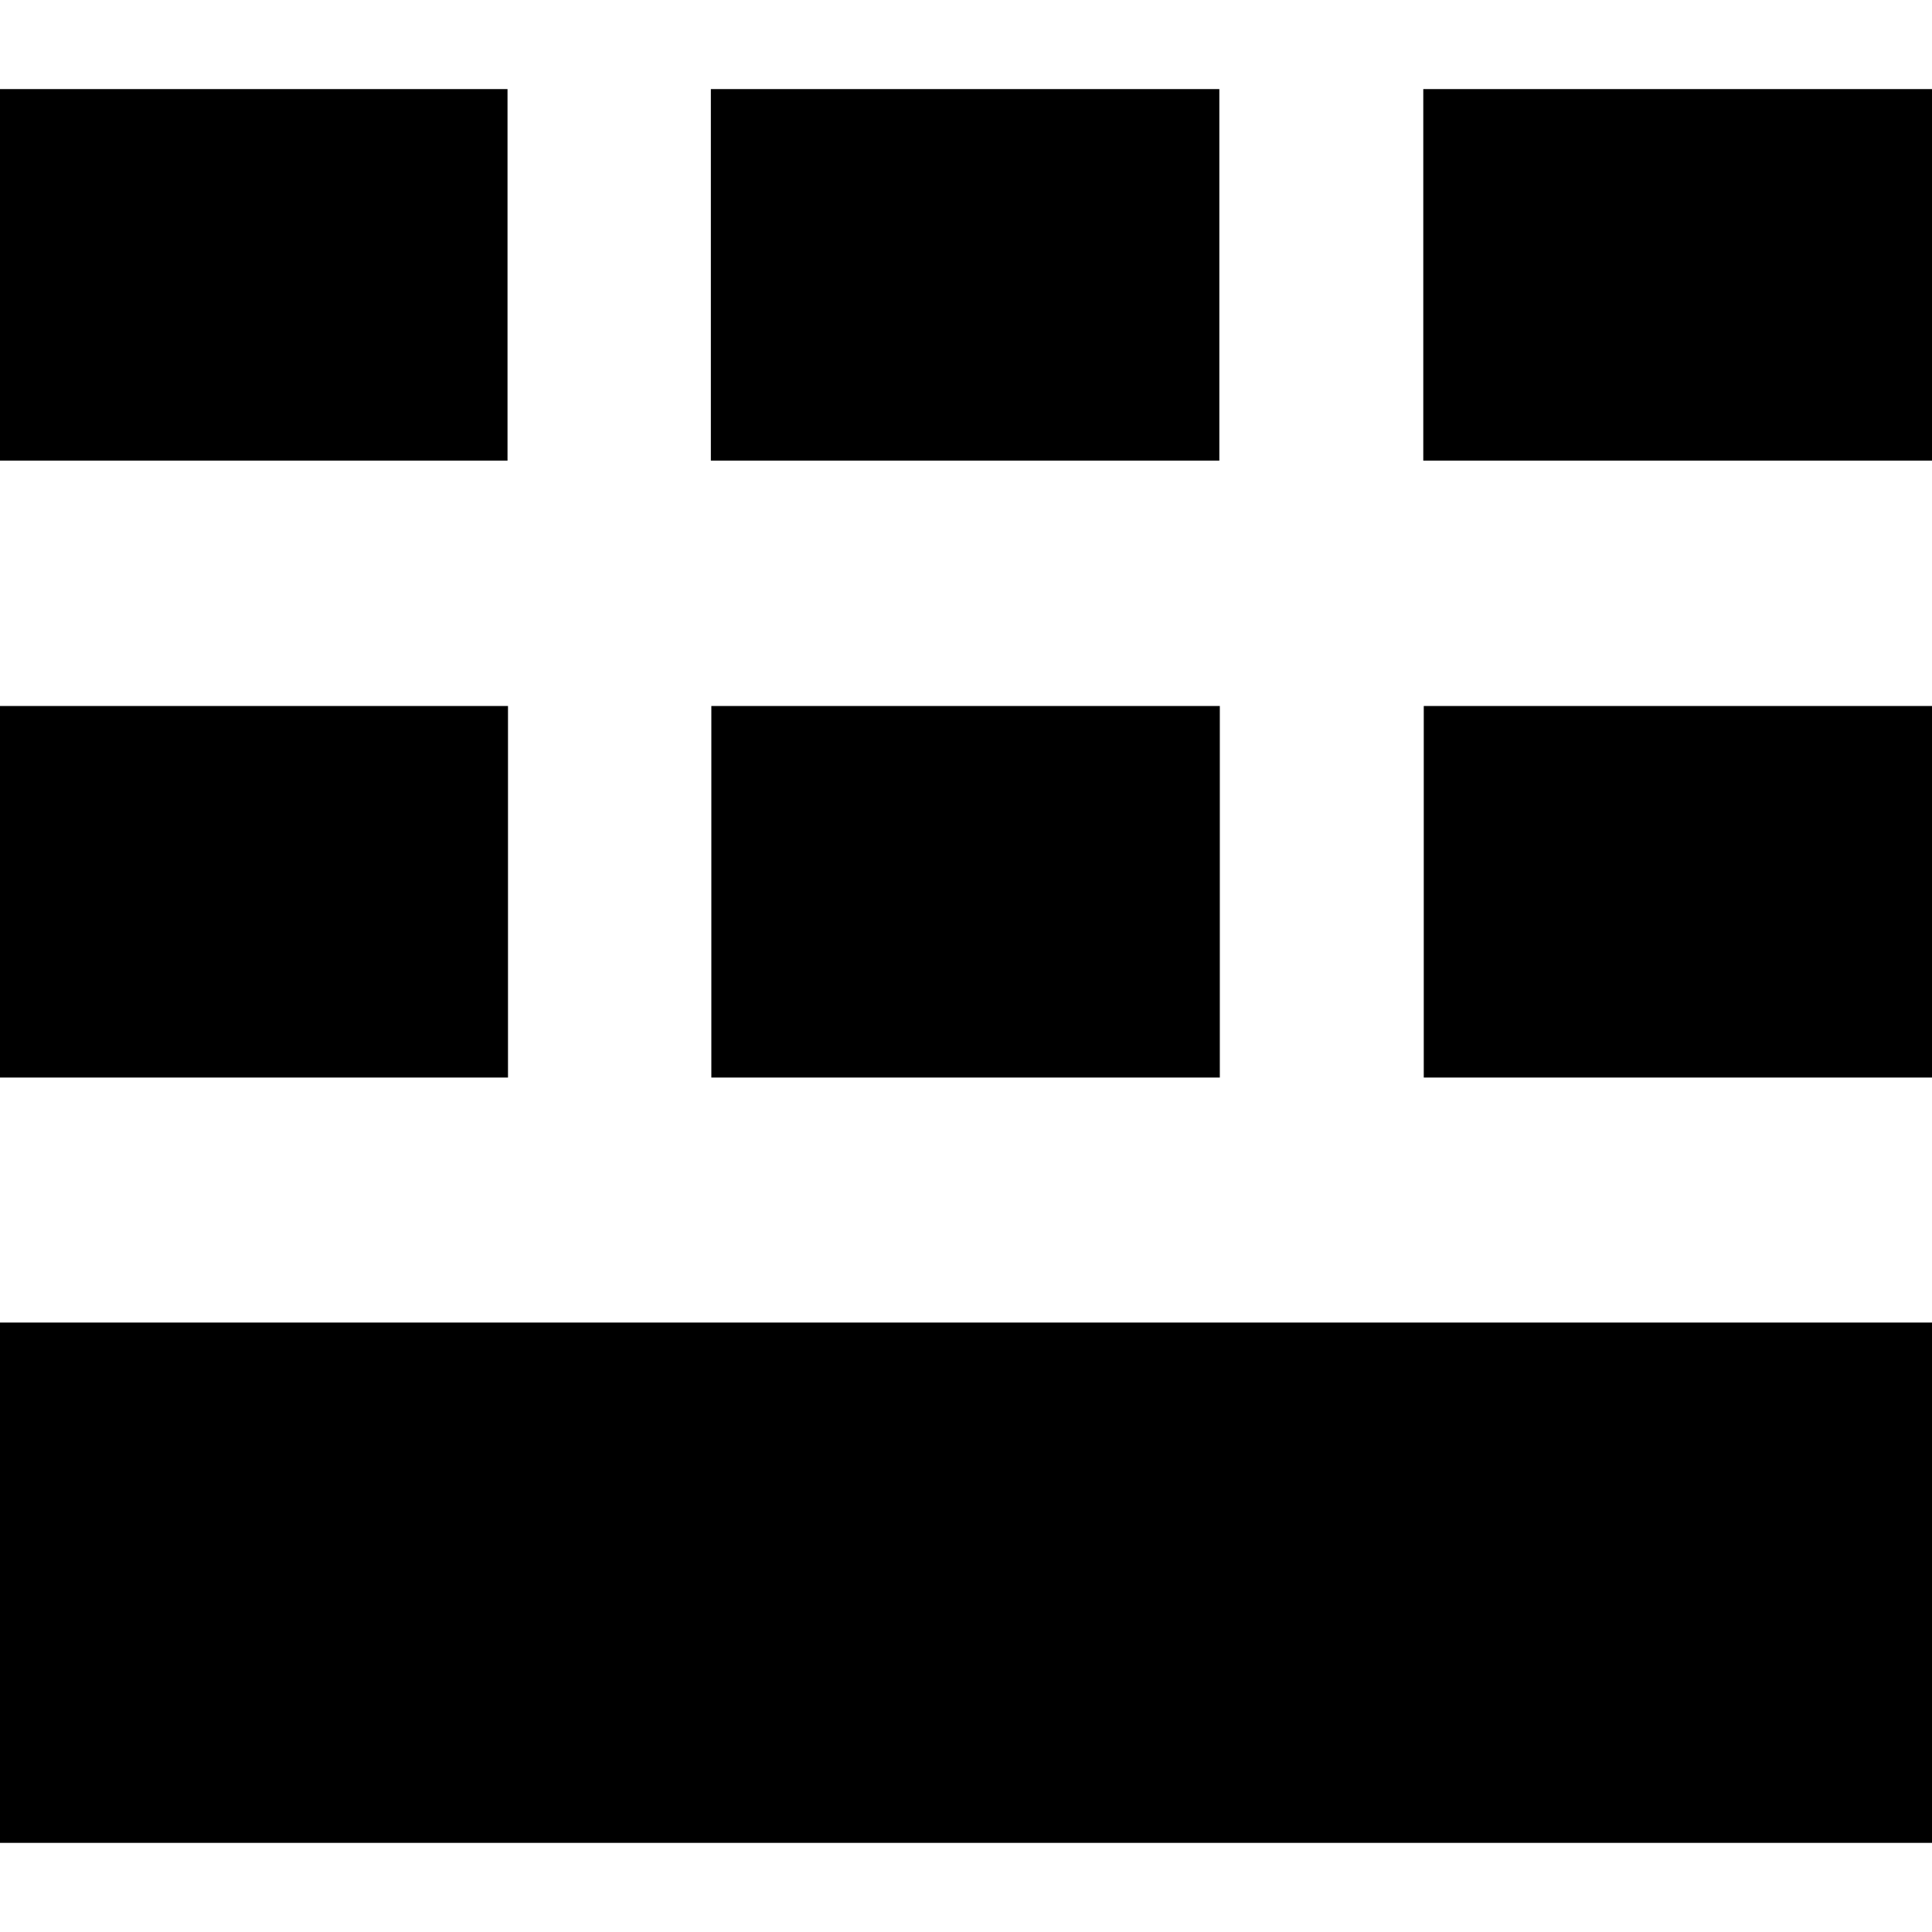
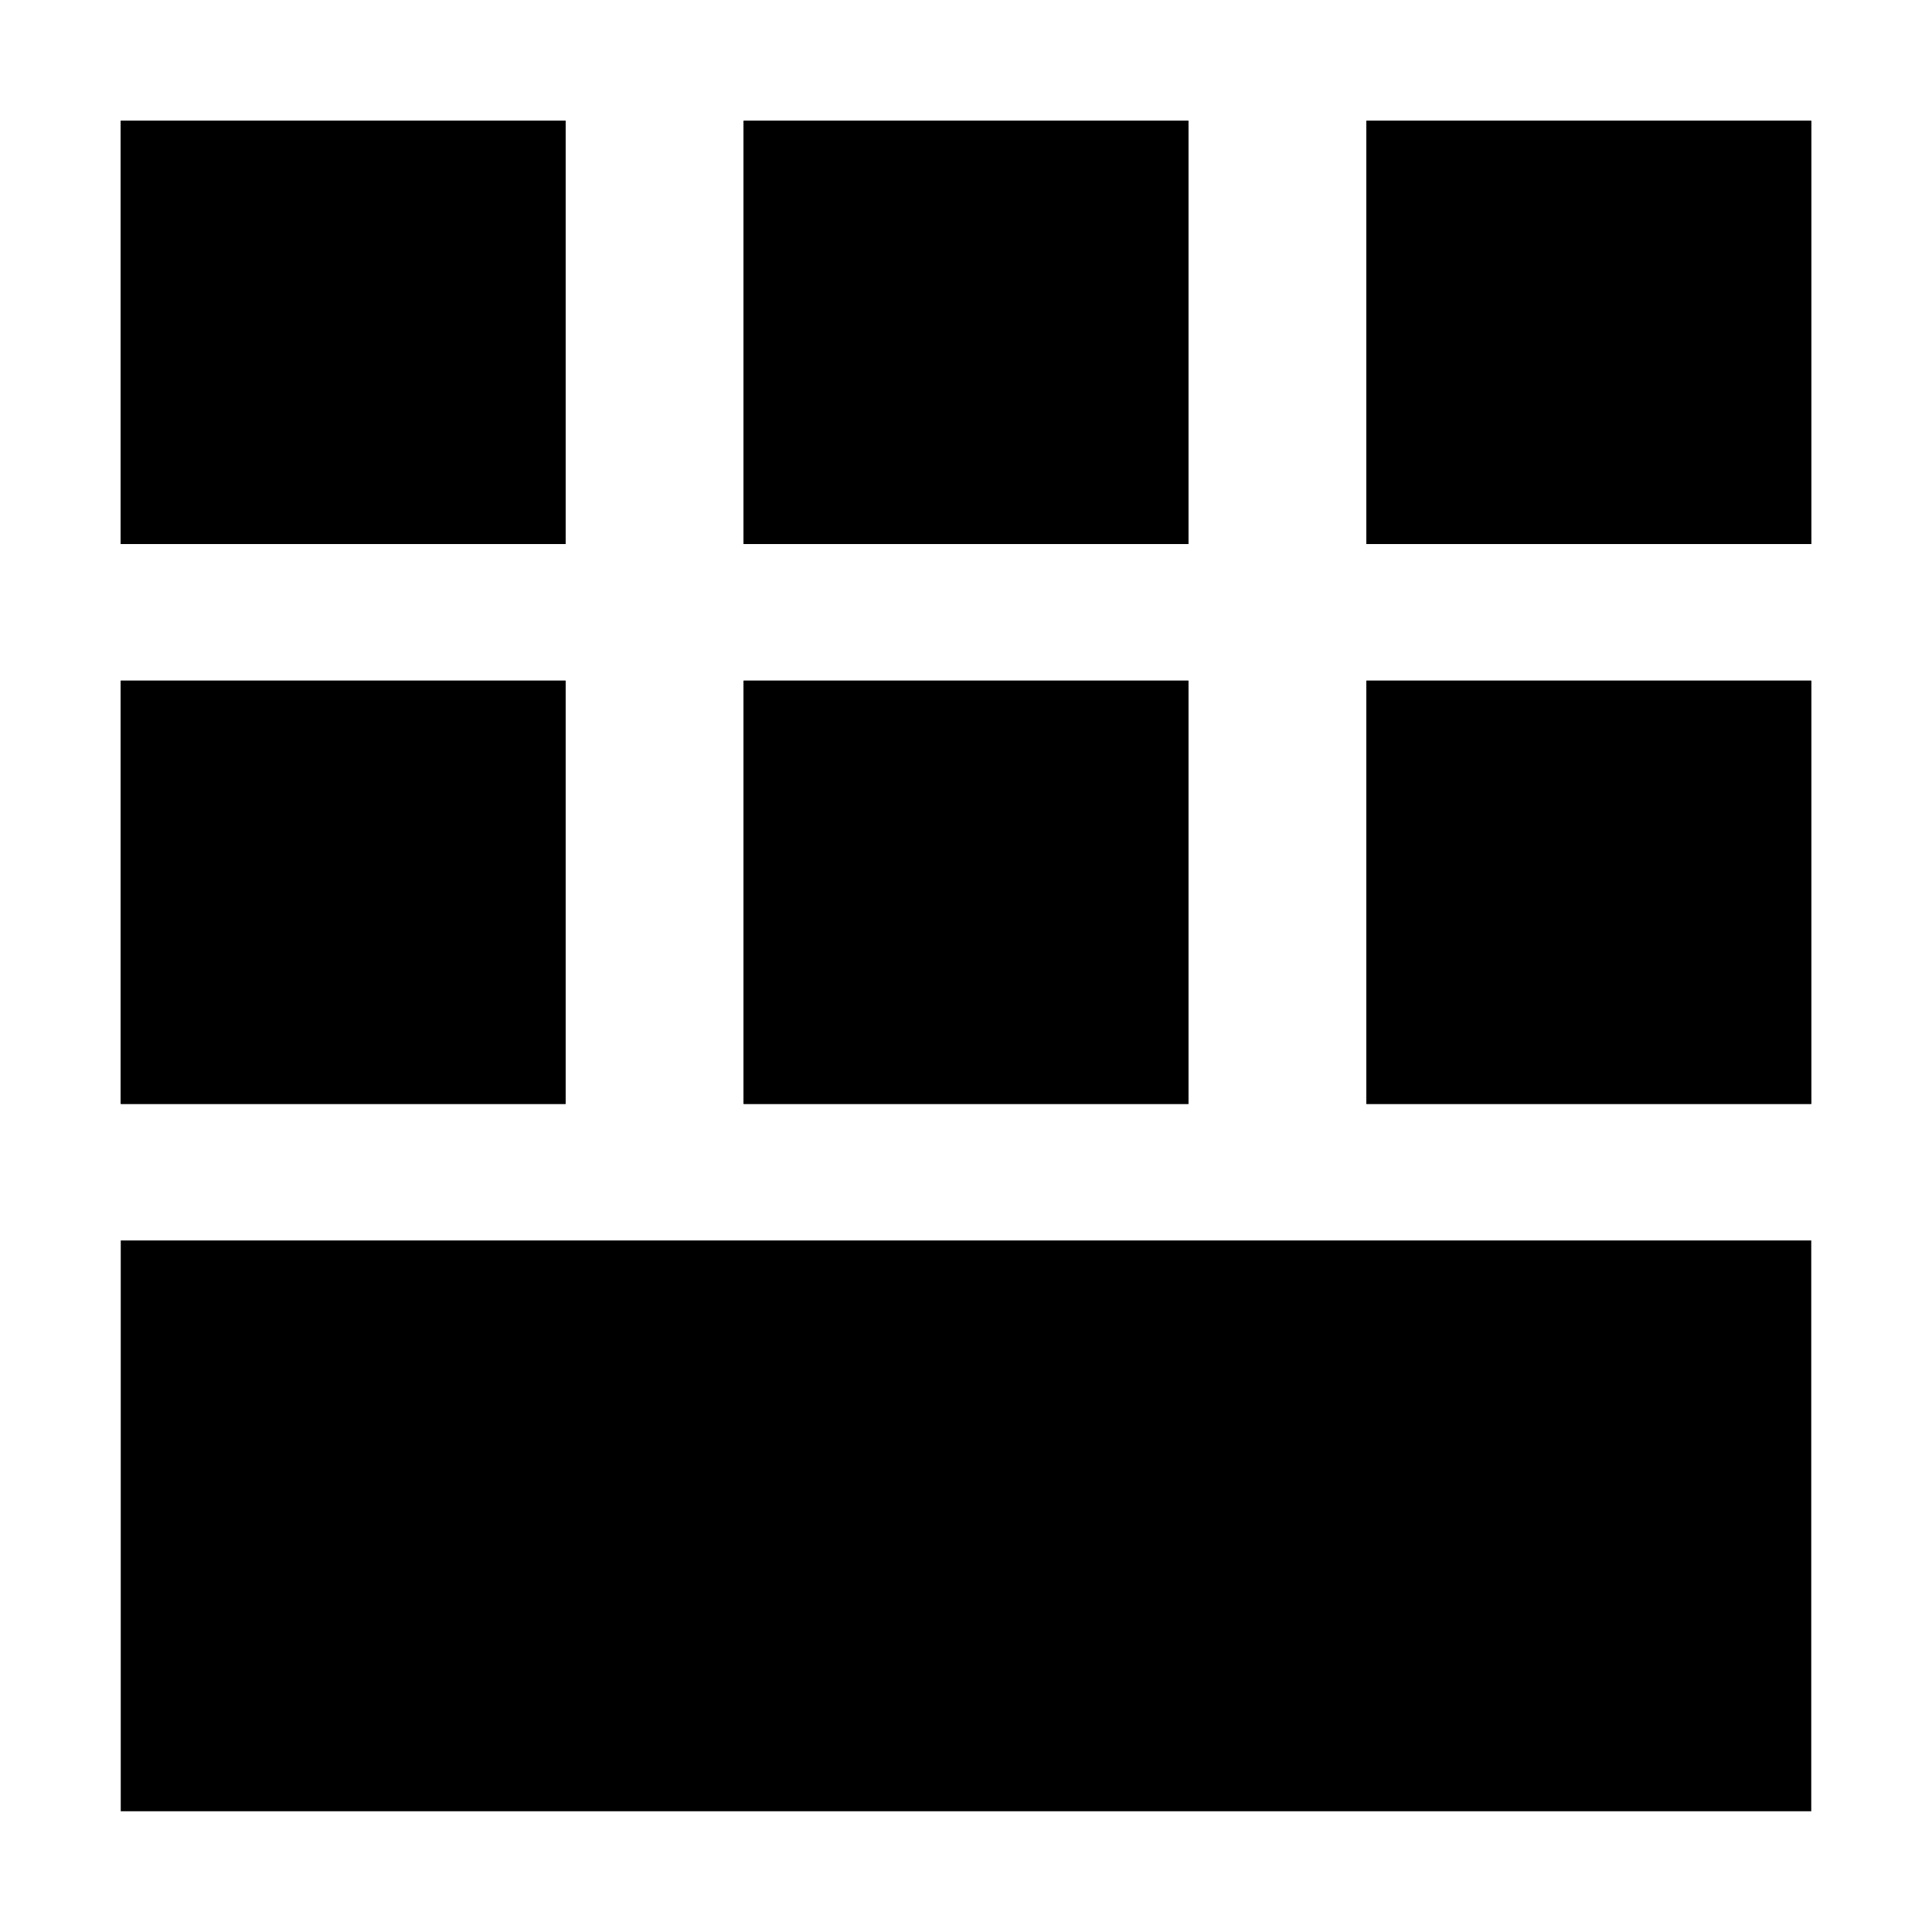
<svg xmlns="http://www.w3.org/2000/svg" width="16" height="16" viewBox="0 0 16 16">
  <defs>
    <clipPath id="clip-action">
      <rect width="16" height="16" />
    </clipPath>
  </defs>
  <g id="action" clip-path="url(#clip-action)">
-     <path id="action" data-name="action" d="M-7967-4938.476v-4.309h16v4.309Zm11.791-6.338v-3.077H-7951v3.077Zm-5.9,0v-3.077h4.211v3.077Zm-5.895,0v-3.077h4.211v3.077Zm11.791-5.109V-4953H-7951v3.077Zm-5.9,0V-4953h4.211v3.077Zm-5.895,0V-4953h4.211v3.077Z" transform="translate(7967 4953.738)" />
+     <g id="Group_3745" data-name="Group 3745" transform="translate(-541 -711)">
+       <rect id="Rectangle_2638" data-name="Rectangle 2638" width="14" height="4.727" transform="translate(542 721.273)" />
+       <g id="Group_3468" data-name="Group 3468" transform="translate(542 716.637)">
+         <g id="Rectangle_2641" data-name="Rectangle 2641" transform="translate(10.316)" stroke="#000" stroke-width="1">
+           <rect width="3.684" height="3.505" stroke="none" />
+           <rect x="0.5" y="0.5" width="2.684" height="2.505" fill="none" />
+         </g>
+         <g id="Rectangle_2640" data-name="Rectangle 2640" transform="translate(5.158)" stroke="#000" stroke-width="1">
+           <rect width="3.684" height="3.505" stroke="none" />
+           <rect x="0.5" y="0.5" width="2.684" height="2.505" fill="none" />
+         </g>
+         <g id="Rectangle_2639" data-name="Rectangle 2639" stroke="#000" stroke-width="1">
+           <rect width="3.684" height="3.505" stroke="none" />
+           <rect x="0.5" y="0.5" width="2.684" height="2.505" fill="none" />
+         </g>
+       </g>
+       <g id="Group_3469" data-name="Group 3469" transform="translate(542 712)">
+         <g id="Rectangle_2641-2" data-name="Rectangle 2641" transform="translate(10.316)" stroke="#000" stroke-width="1">
+           <rect width="3.684" height="3.505" stroke="none" />
+           <rect x="0.5" y="0.5" width="2.684" height="2.505" fill="none" />
+         </g>
+         <g id="Rectangle_2640-2" data-name="Rectangle 2640" transform="translate(5.158)" stroke="#000" stroke-width="1">
+           <rect width="3.684" height="3.505" stroke="none" />
+           <rect x="0.5" y="0.5" width="2.684" height="2.505" fill="none" />
+         </g>
+         <g id="Rectangle_2639-2" data-name="Rectangle 2639" stroke="#000" stroke-width="1">
+           <rect width="3.684" height="3.505" stroke="none" />
+           <rect x="0.5" y="0.5" width="2.684" height="2.505" fill="none" />
+         </g>
+       </g>
+     </g>
  </g>
</svg>
